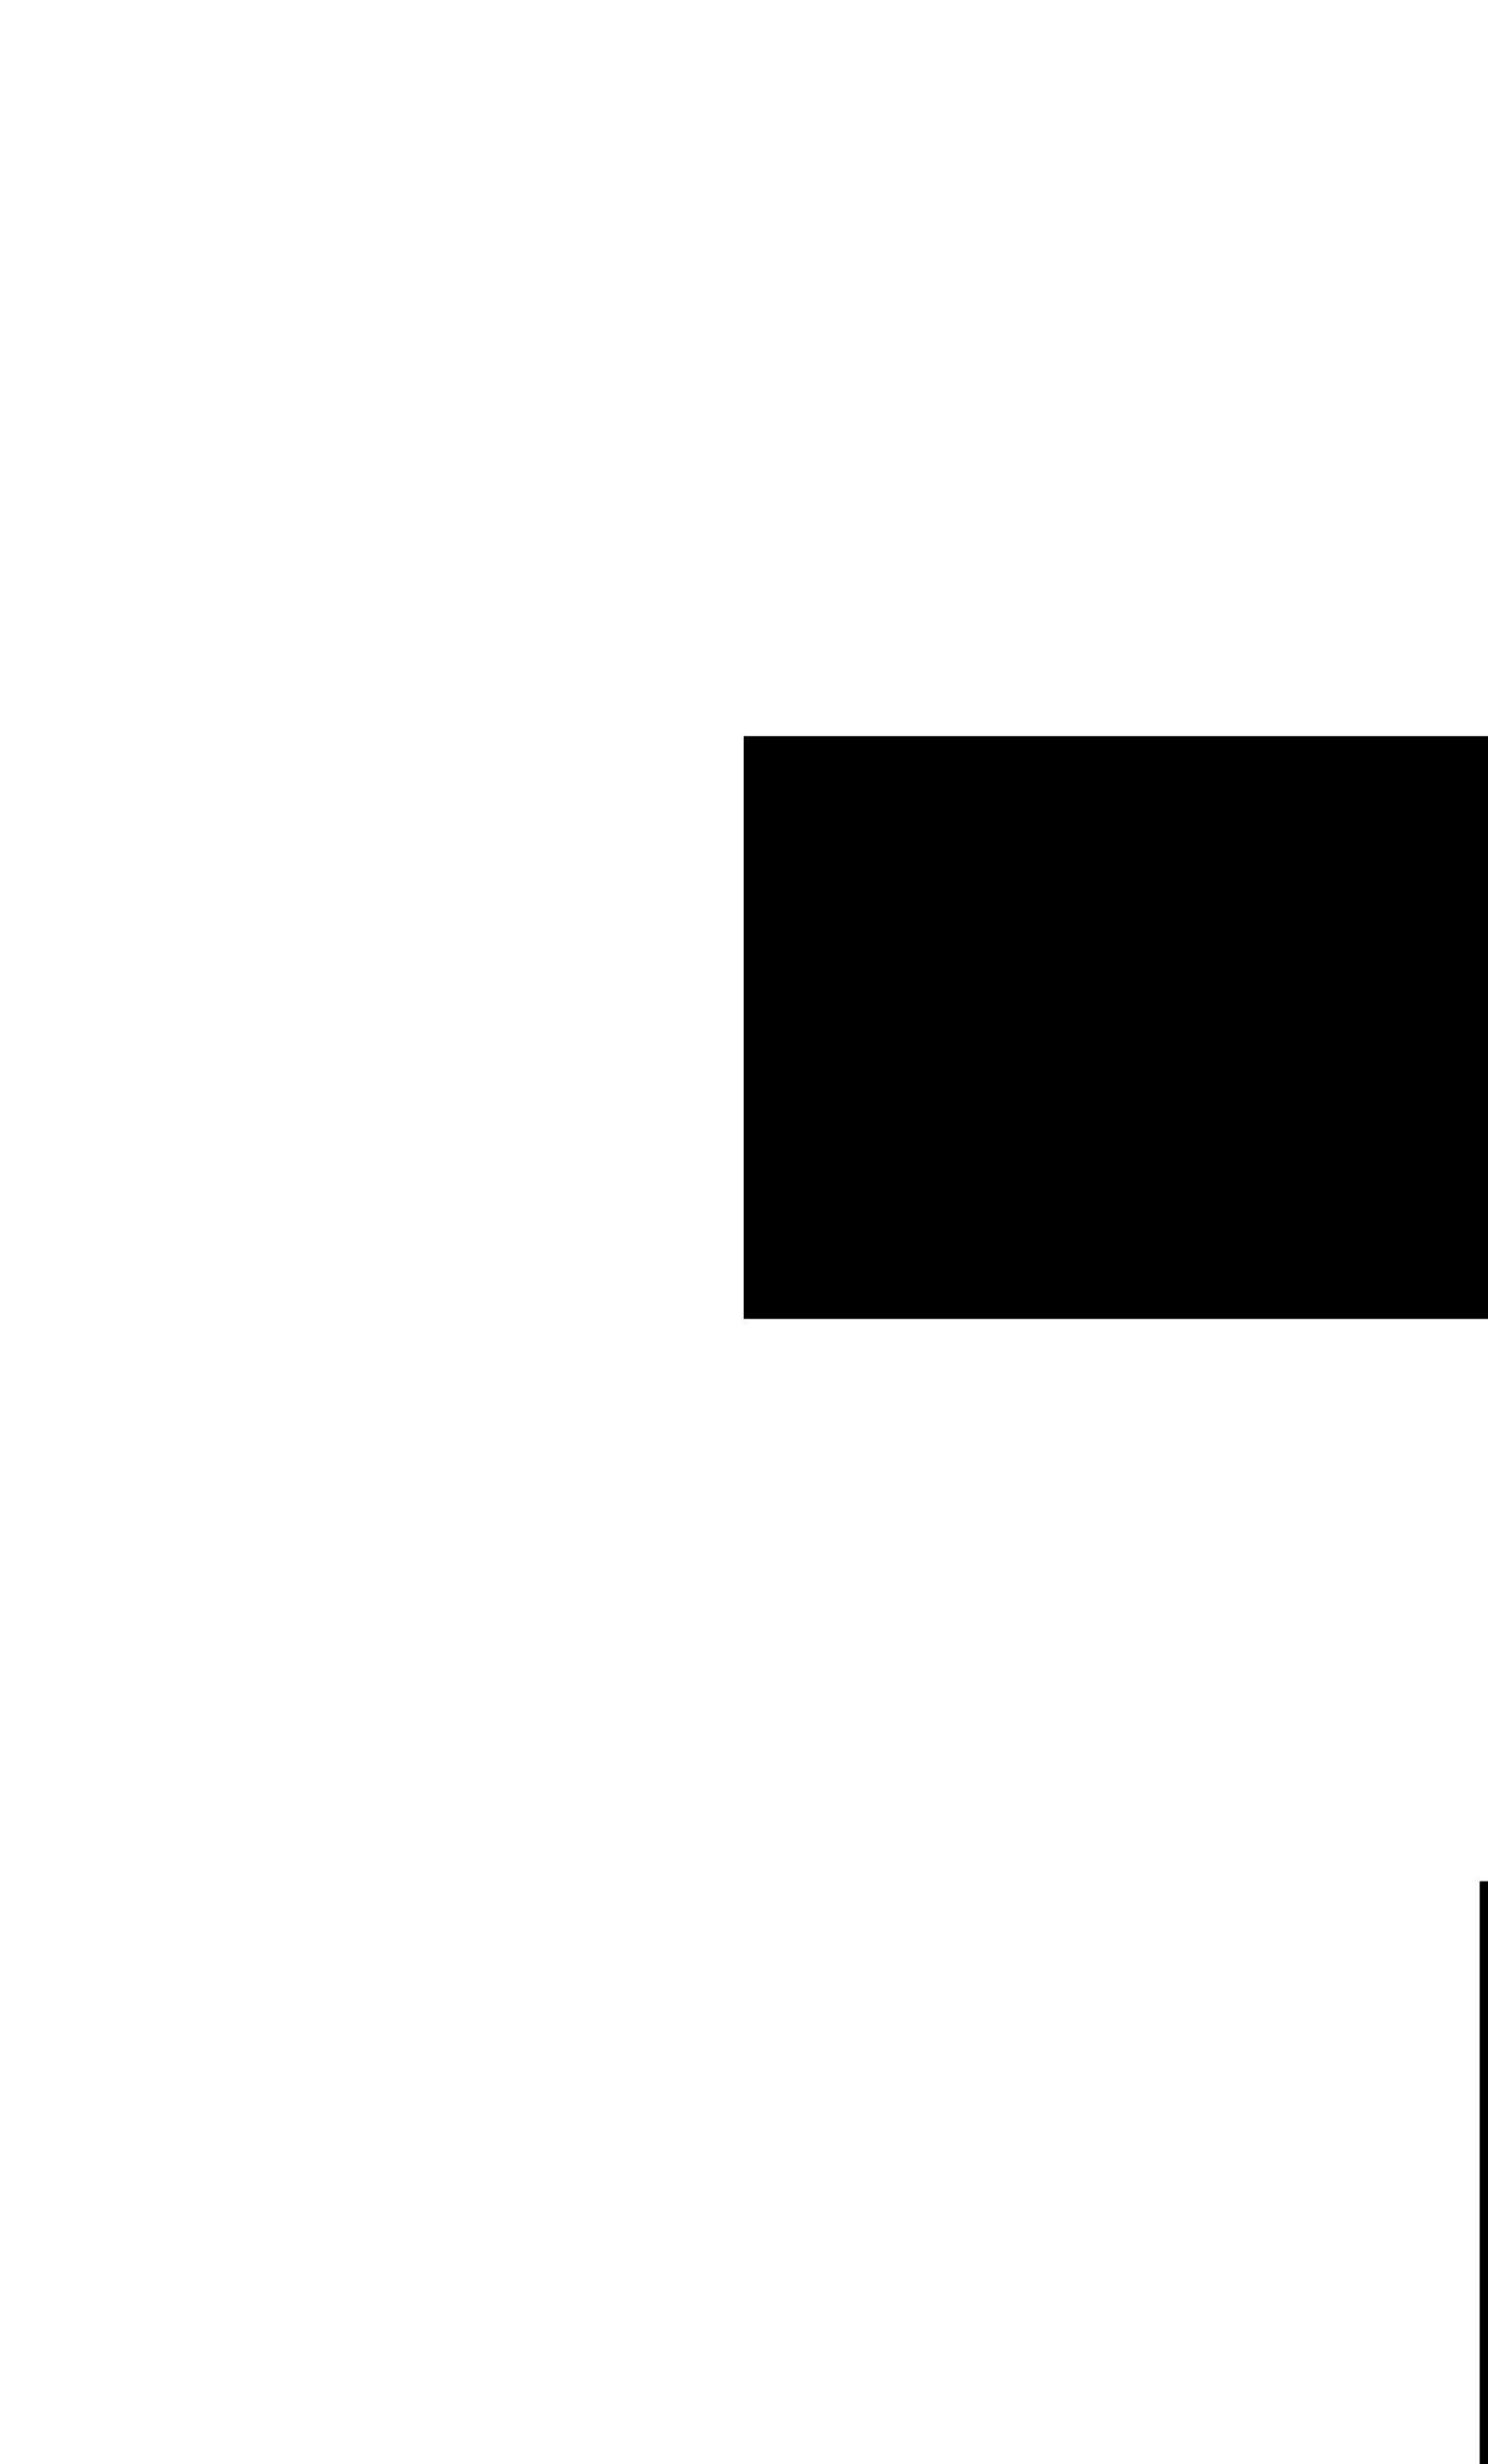
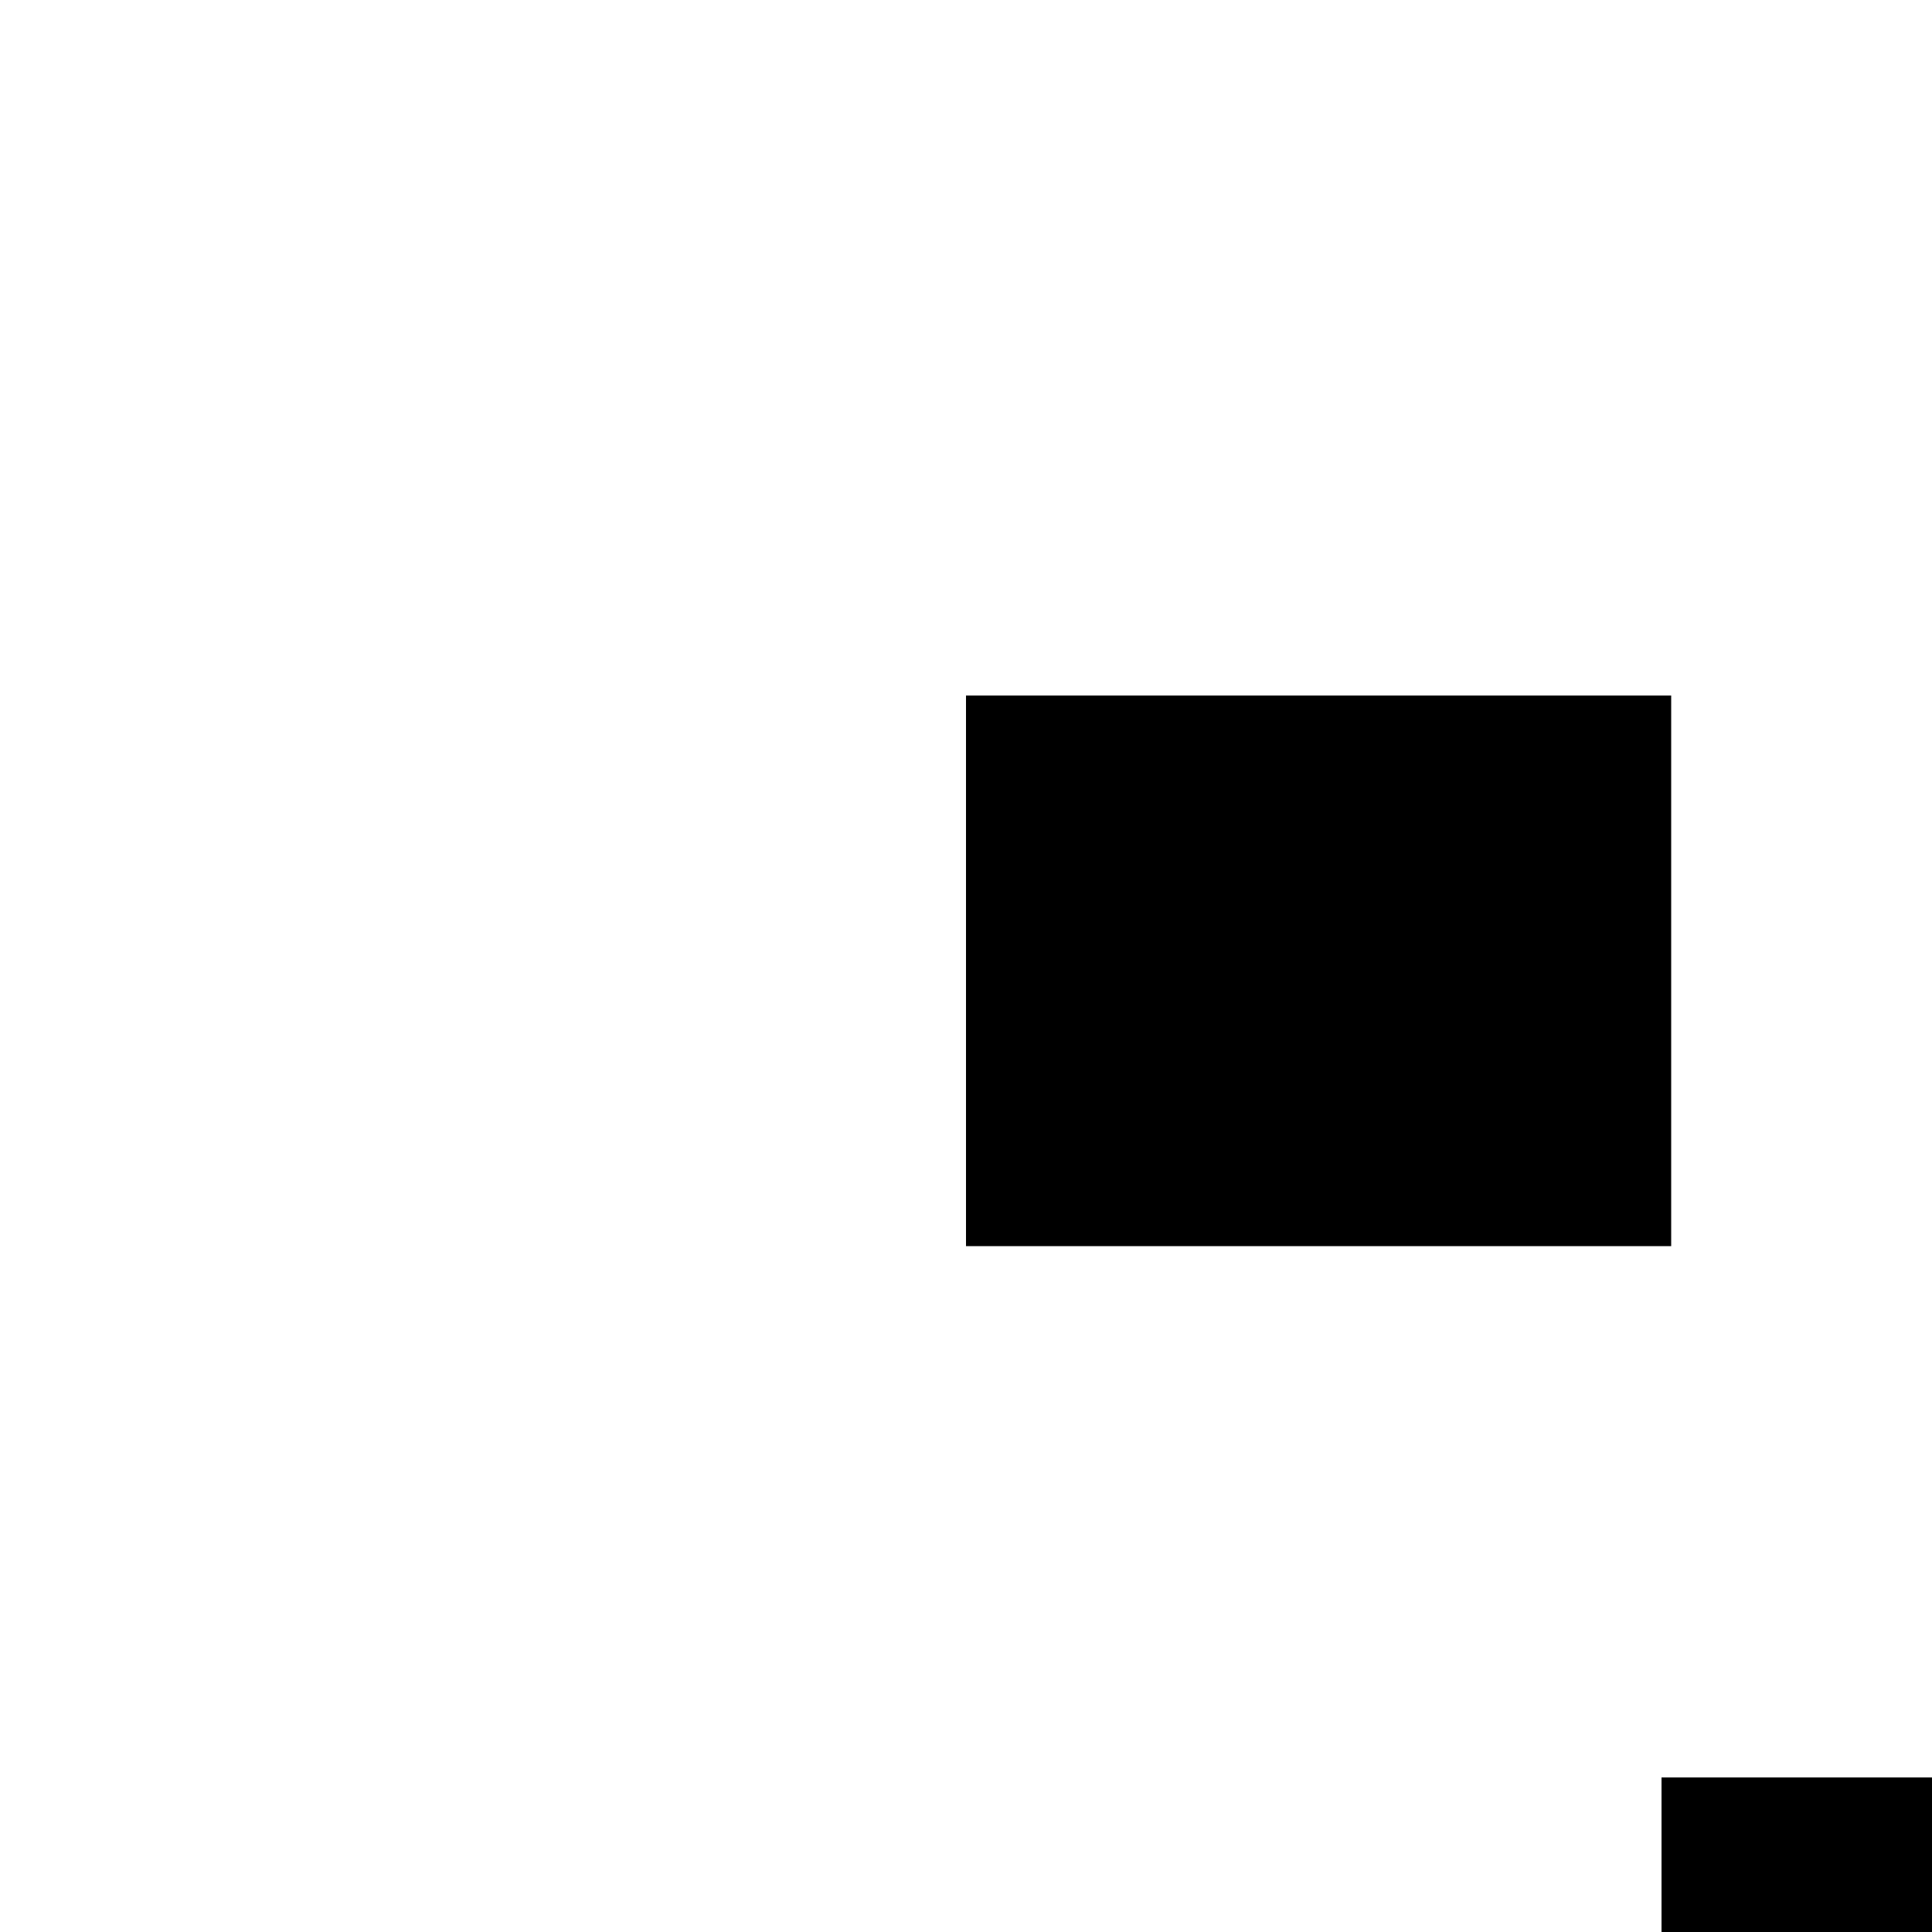
- <svg>
+ <svg xmlns="http://www.w3.org/2000/svg" width="200" height="200" viewBox="0 0 200 200">
  <defs>
    <pattern id="pt" width="72" height="56" patternUnits="userSpaceOnUse" x="50%" y="16">
      <path d="M.5 56V.5H72" fill="none" />
    </pattern>
  </defs>
  <rect width="100%" height="100%" stroke-width="0" fill="url(#pt)" />
  <svg x="50%" y="16" className="overflow-visible">
    <rect stroke-width="0" width="73" height="57" x="0" y="56" />
    <rect stroke-width="0" width="73" height="57" x="72" y="168" />
  </svg>
</svg>
